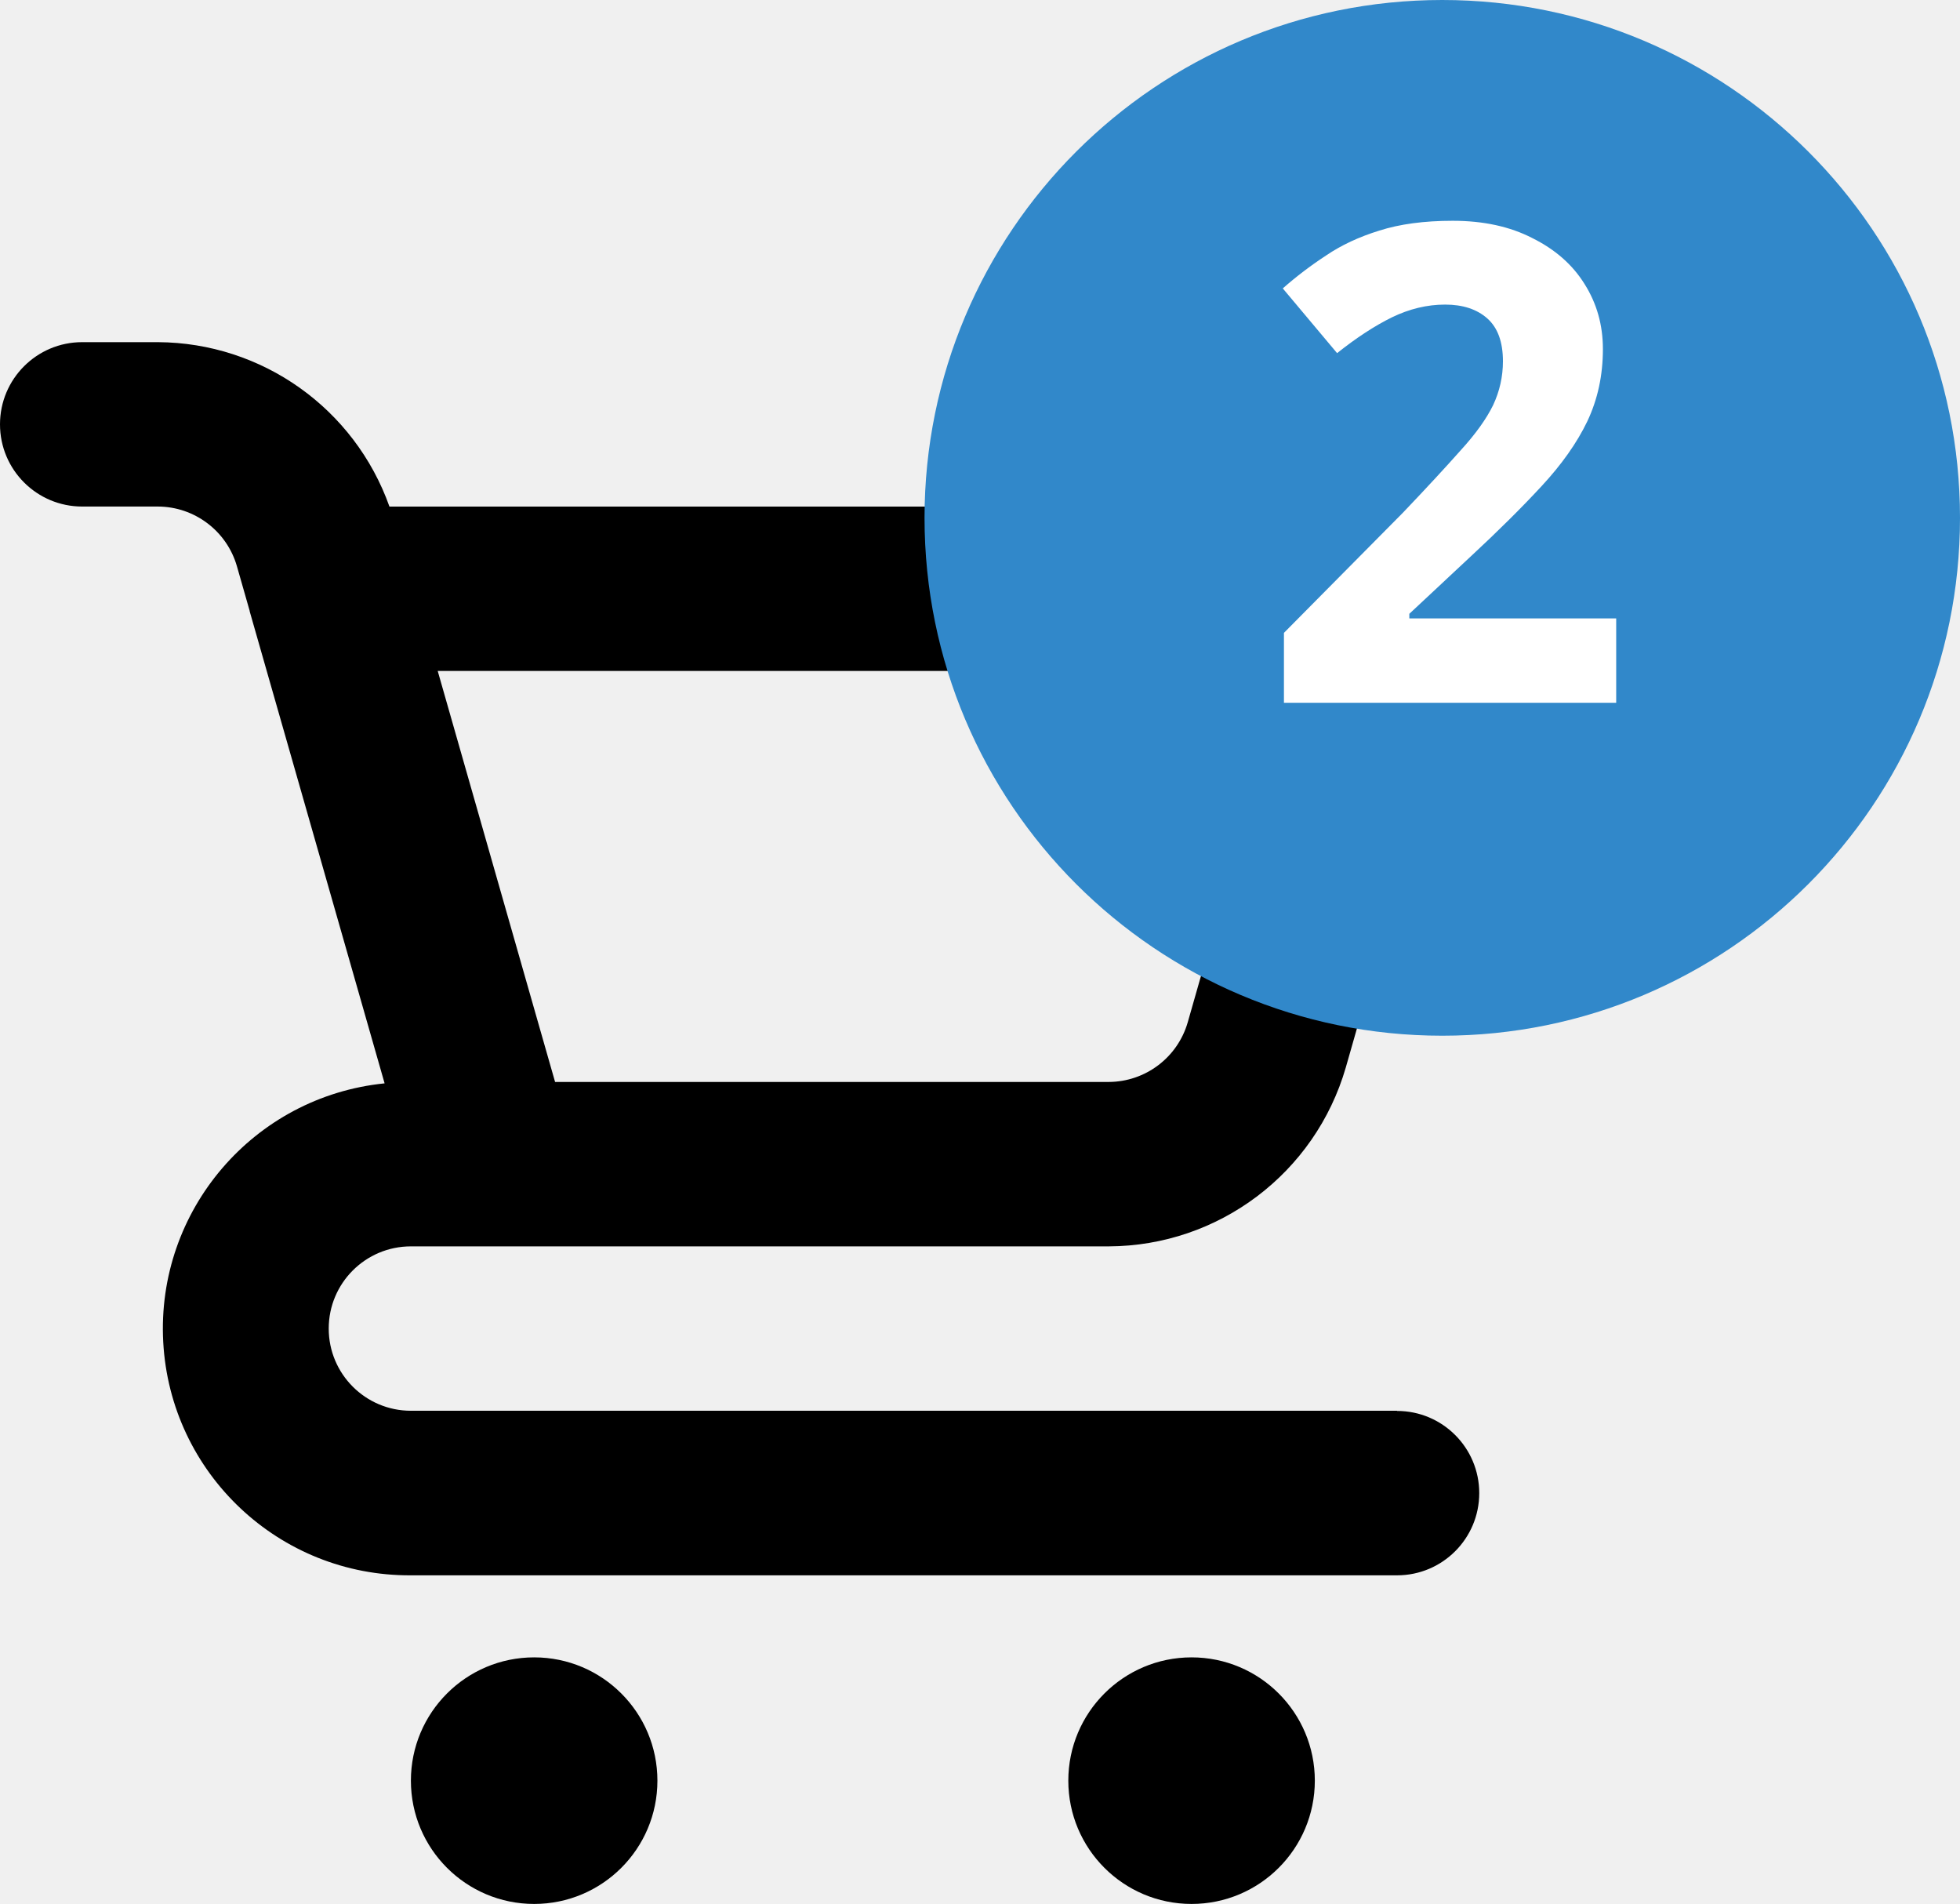
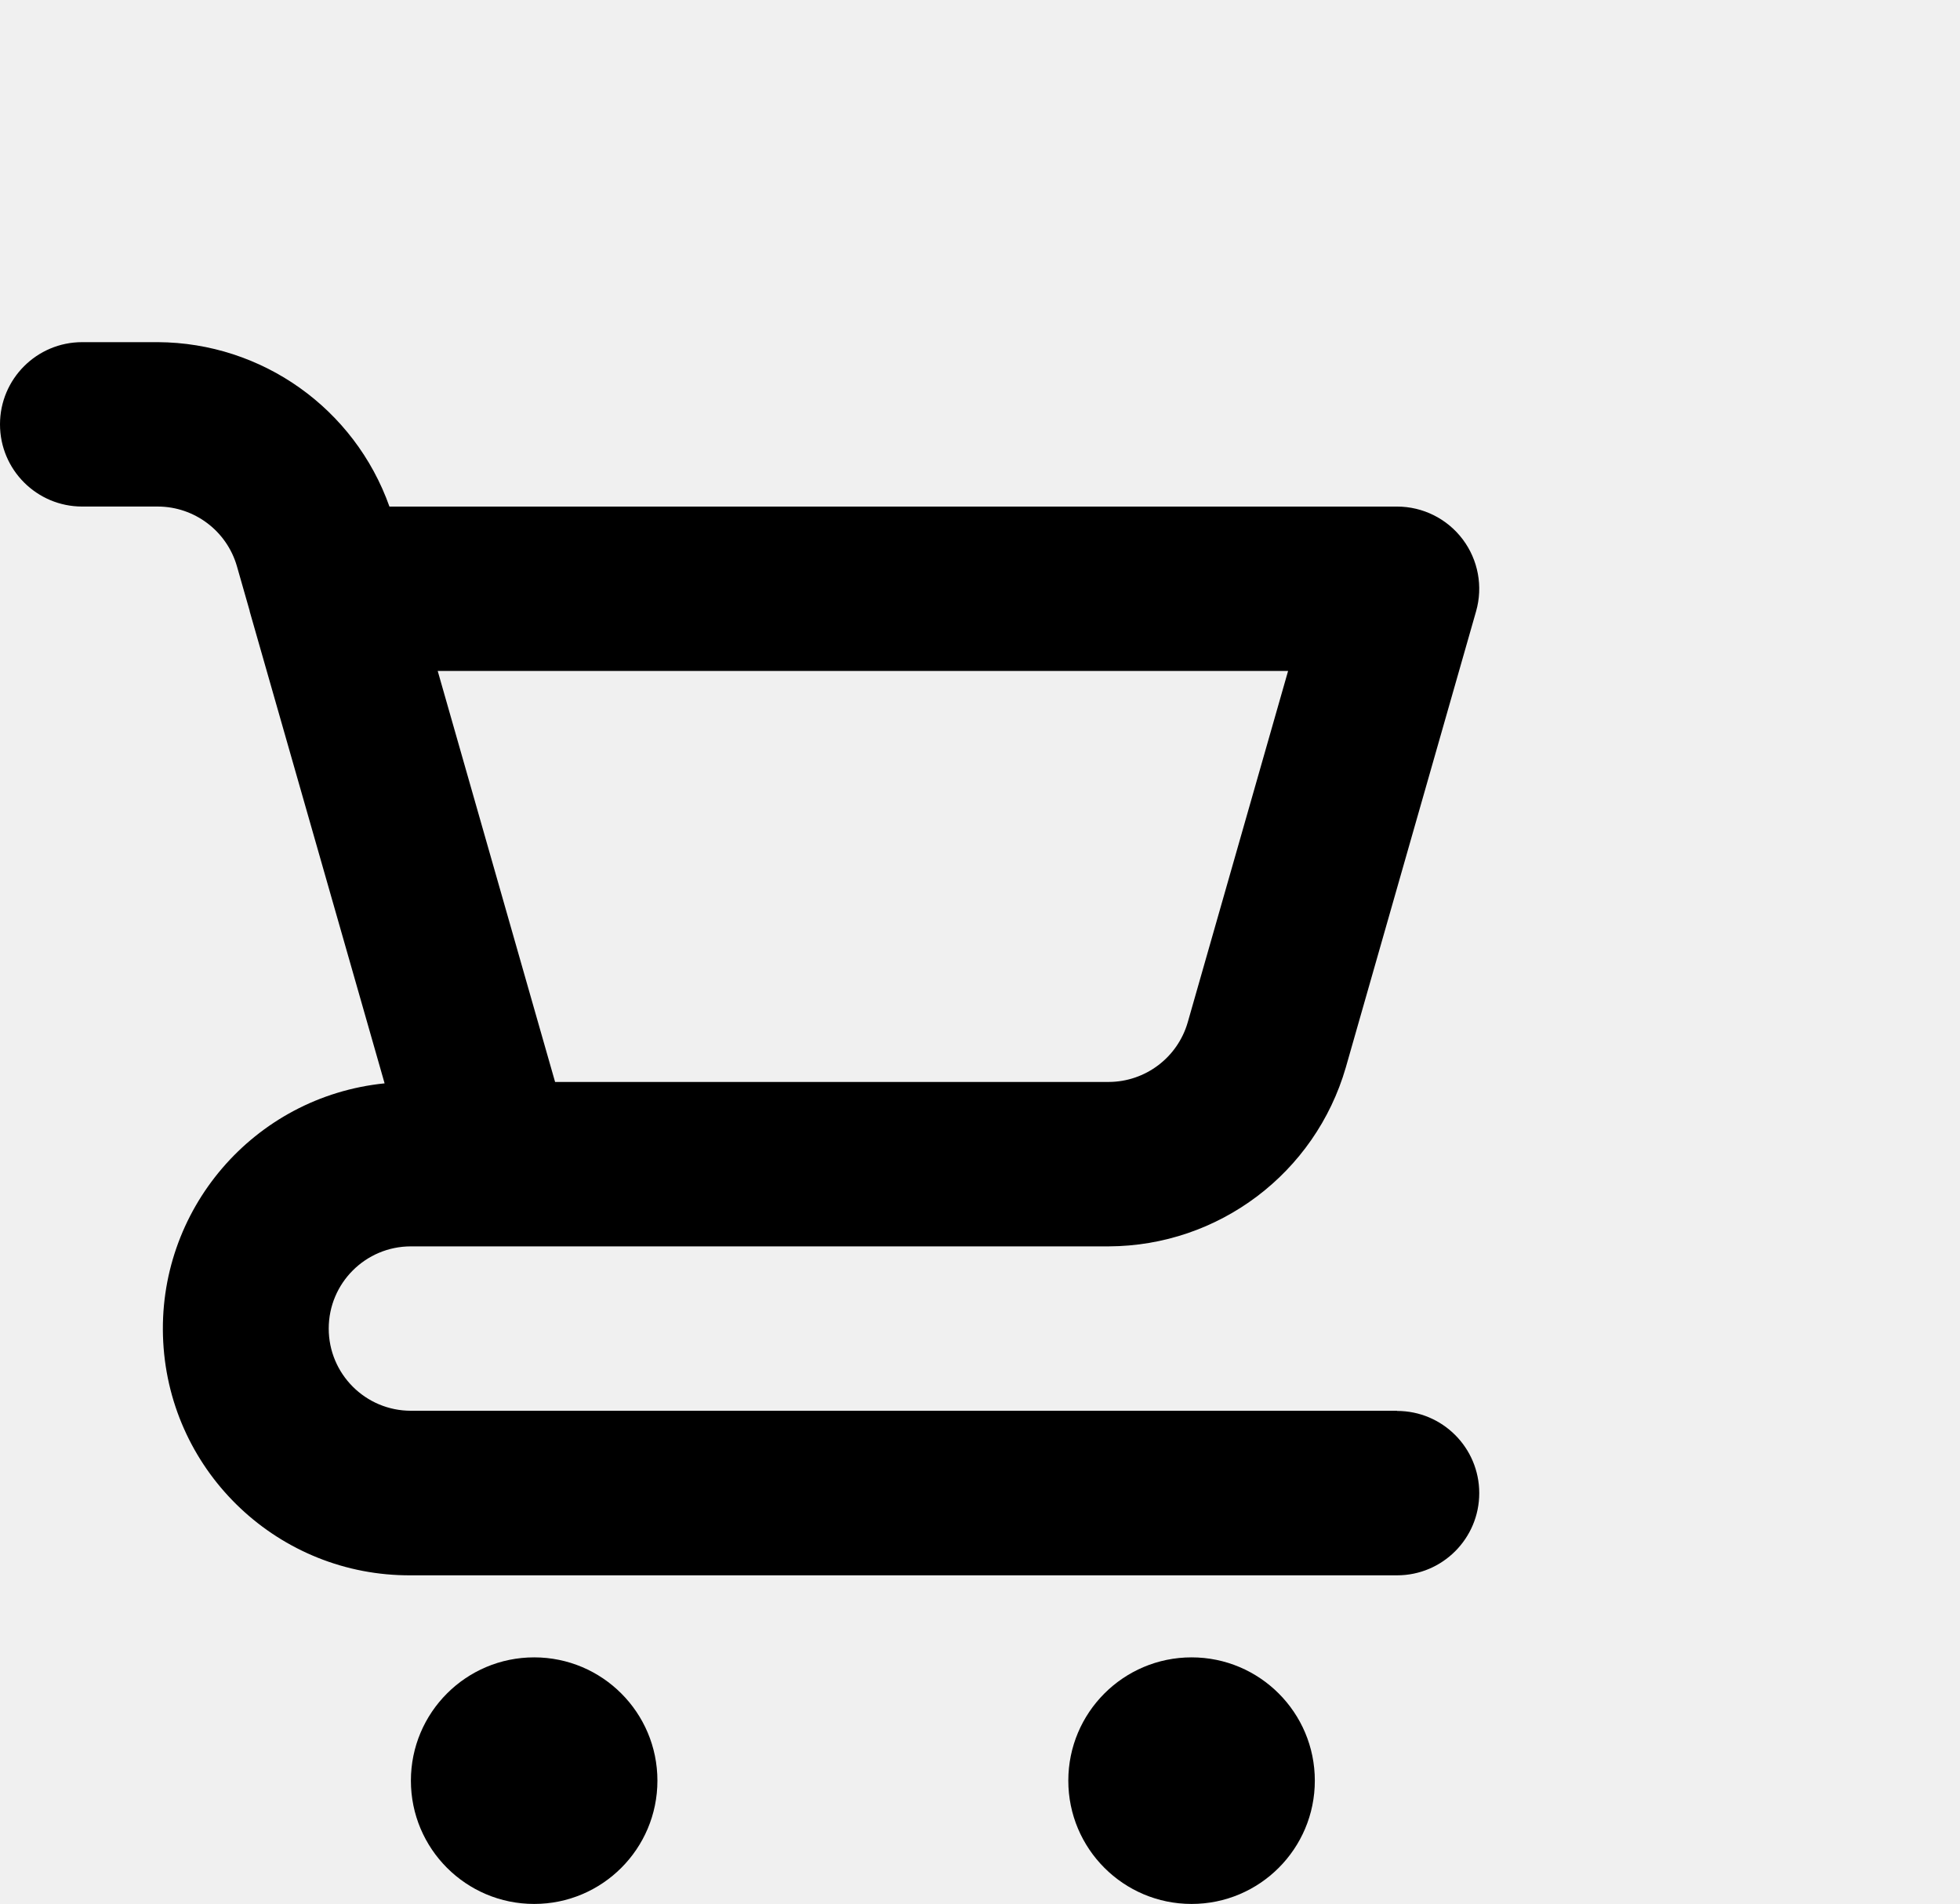
<svg xmlns="http://www.w3.org/2000/svg" width="53" height="51.472" viewBox="0 0 53 51.472">
  <g id="Group_37454" data-name="Group 37454" transform="translate(-1801.397 -123.632)">
    <path id="Path_1030" data-name="Path 1030" d="M16.444,38.556a3.333,3.333,0,1,0,3.333,3.333A3.333,3.333,0,0,0,16.444,38.556Zm23.333-6.667H13.111a2.222,2.222,0,0,1,0-4.444H31.98a6.7,6.7,0,0,0,6.411-4.835l3.523-12.332a2.222,2.222,0,0,0-2.137-2.833H12.531A6.681,6.681,0,0,0,6.27,3H4.222a2.222,2.222,0,0,0,0,4.444H6.27A2.232,2.232,0,0,1,8.406,9.056l.346,1.211v.011L12.4,23.038a6.667,6.667,0,0,0,.713,13.3H39.778a2.222,2.222,0,1,0,0-4.444Zm-2.946-20-2.714,9.5A2.232,2.232,0,0,1,31.98,23H17.01l-.567-1.983-2.607-9.128Zm-2.61,26.667a3.333,3.333,0,1,0,3.333,3.333A3.333,3.333,0,0,0,34.222,38.556Z" transform="translate(1799.397 129.882)" />
-     <g id="Group_37190" data-name="Group 37190" transform="translate(4803.397 199.632)">
-       <circle id="Ellipse_10" data-name="Ellipse 10" cx="14" cy="14" r="14" transform="translate(-2977 -76)" fill="#3188ca" />
-       <text id="_2" data-name="2" transform="translate(-2958 -57)" fill="#fff" font-size="18" font-family="JosefinSans-SemiBold, Josefin Sans" font-weight="600">
-         <tspan x="-10" y="0">2</tspan>
-       </text>
-     </g>
  </g>
</svg>
